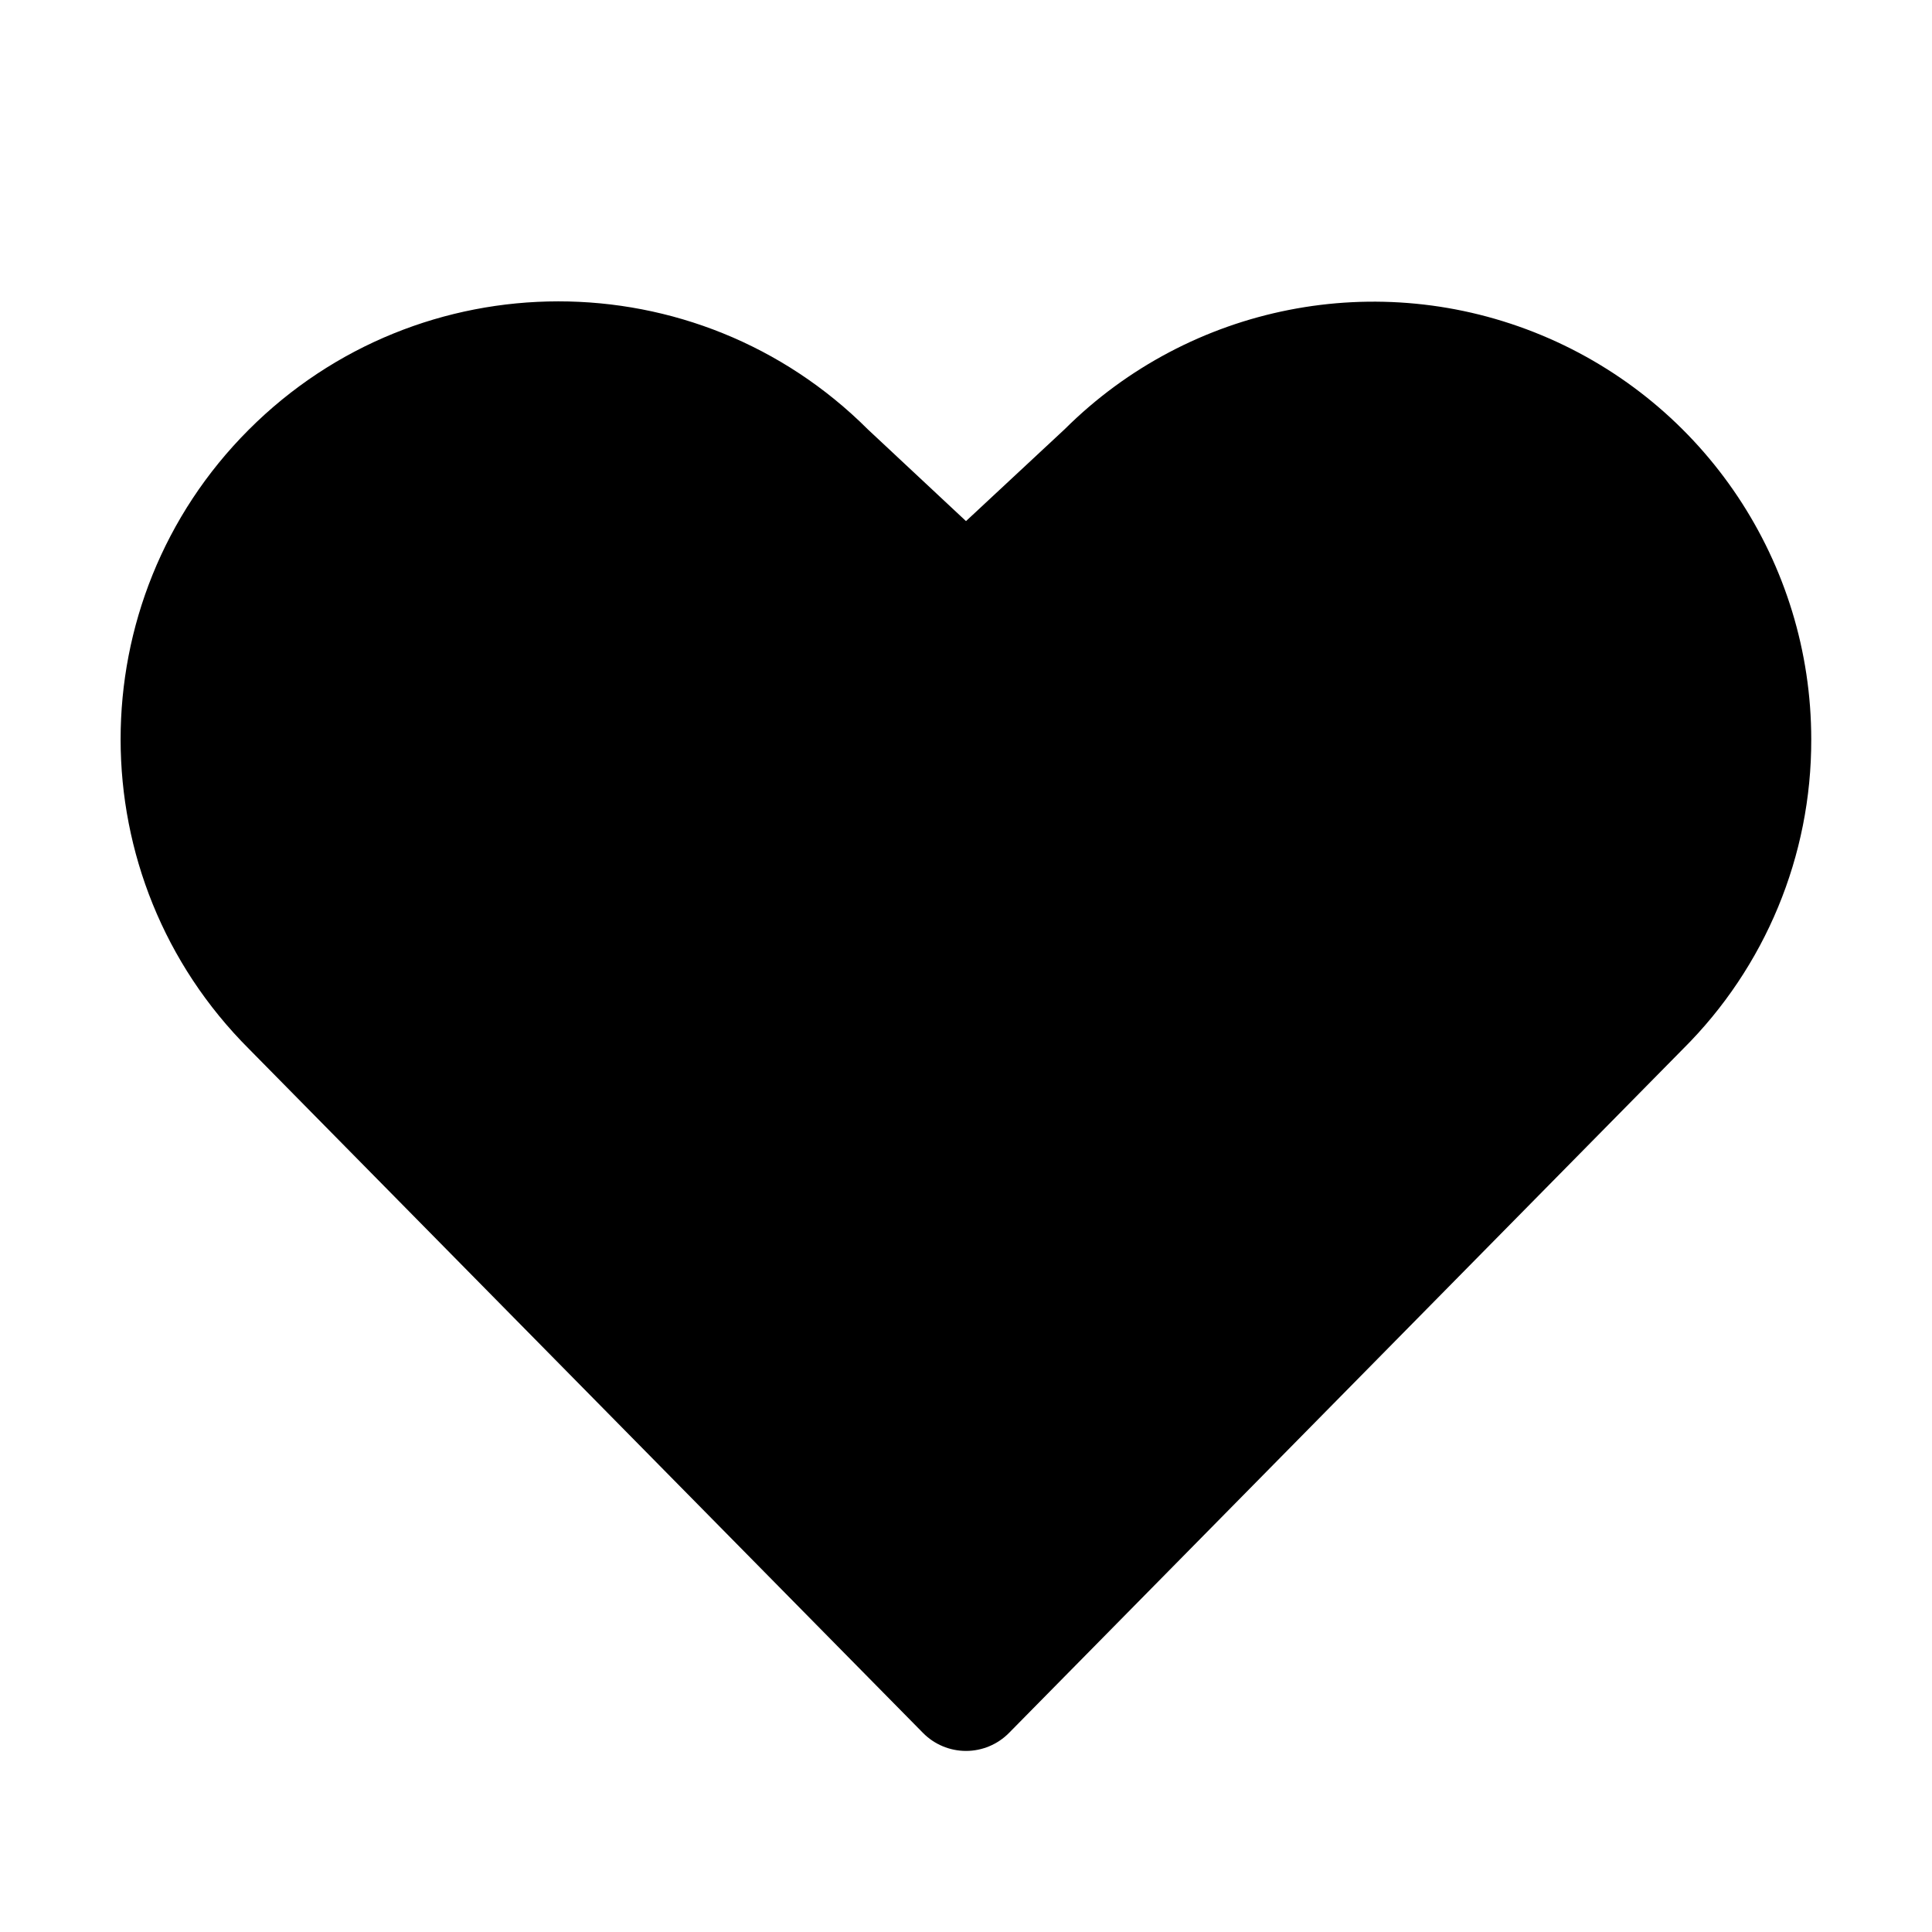
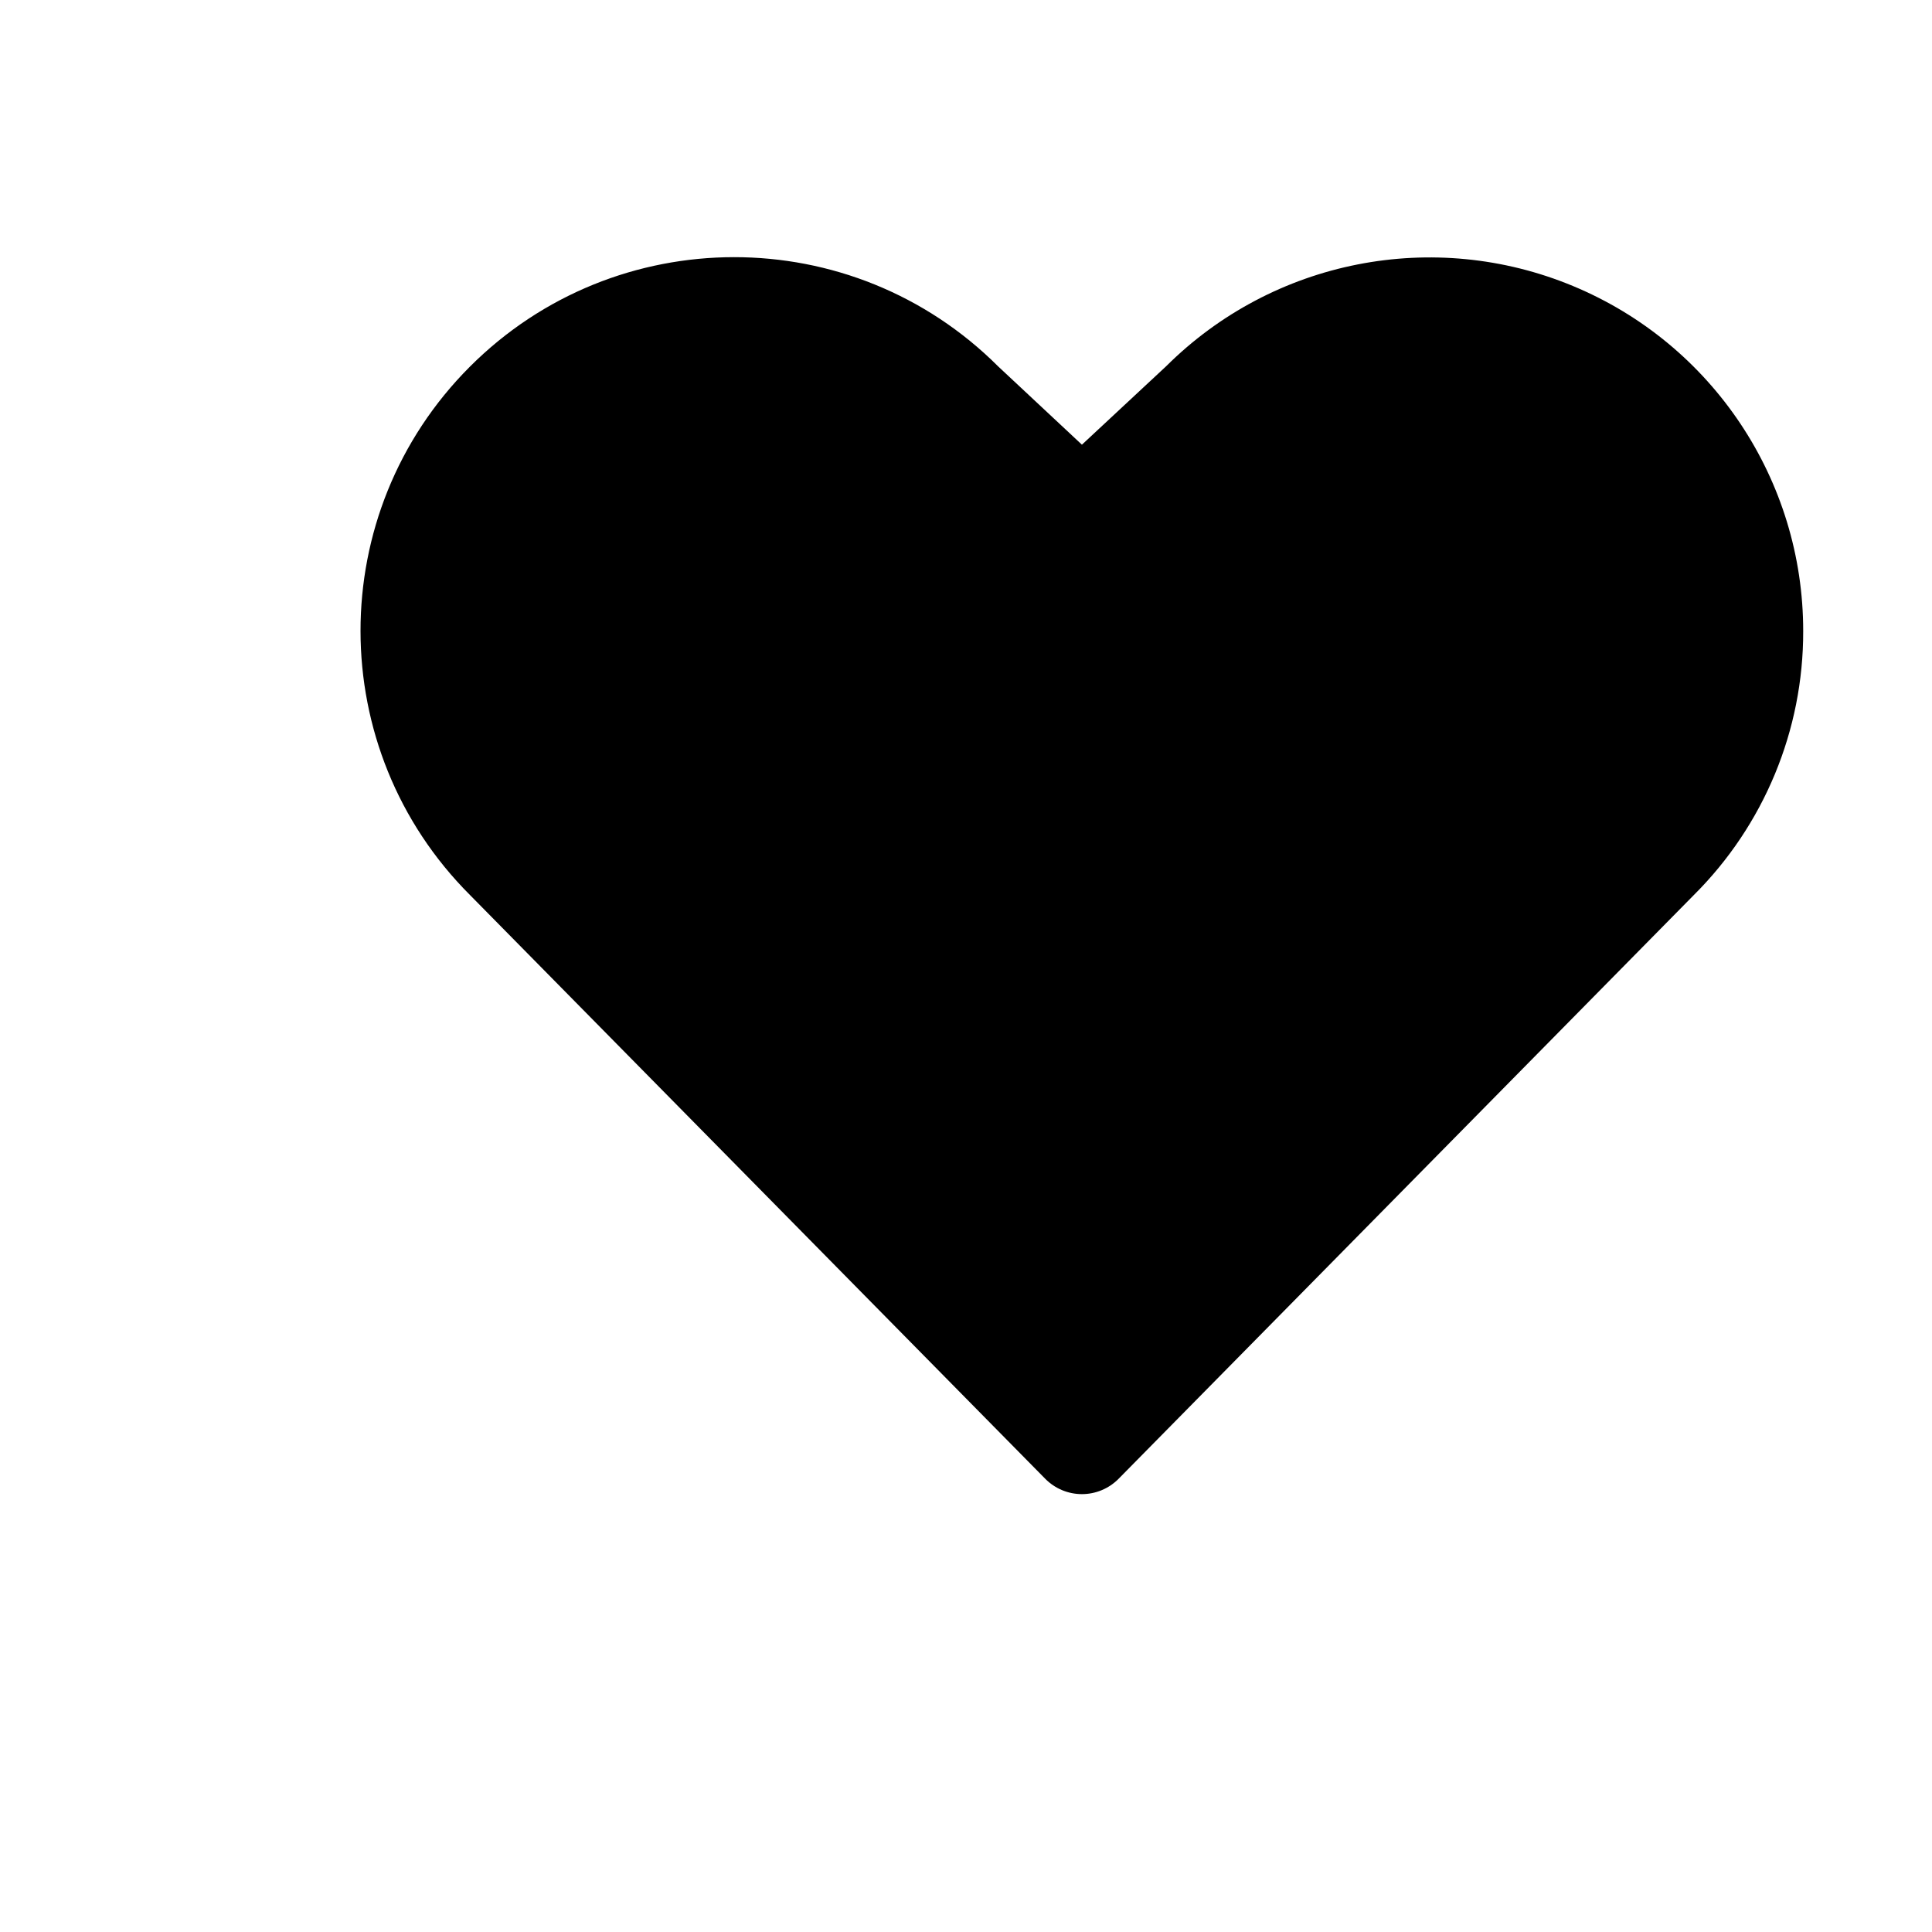
- <svg xmlns="http://www.w3.org/2000/svg" width="128" height="128" viewBox="0 0 256 256">
+ <svg xmlns="http://www.w3.org/2000/svg" width="128" height="128" viewBox="0 0 220 300">
  <path fill="#000" d="M240 98a57.63 57.63 0 0 1-17 41l-89.3 90.62a8 8 0 0 1-11.4 0L33 139a58 58 0 0 1 82-82.1l13 12.15l13.09-12.19A58 58 0 0 1 240 98" />
</svg>
